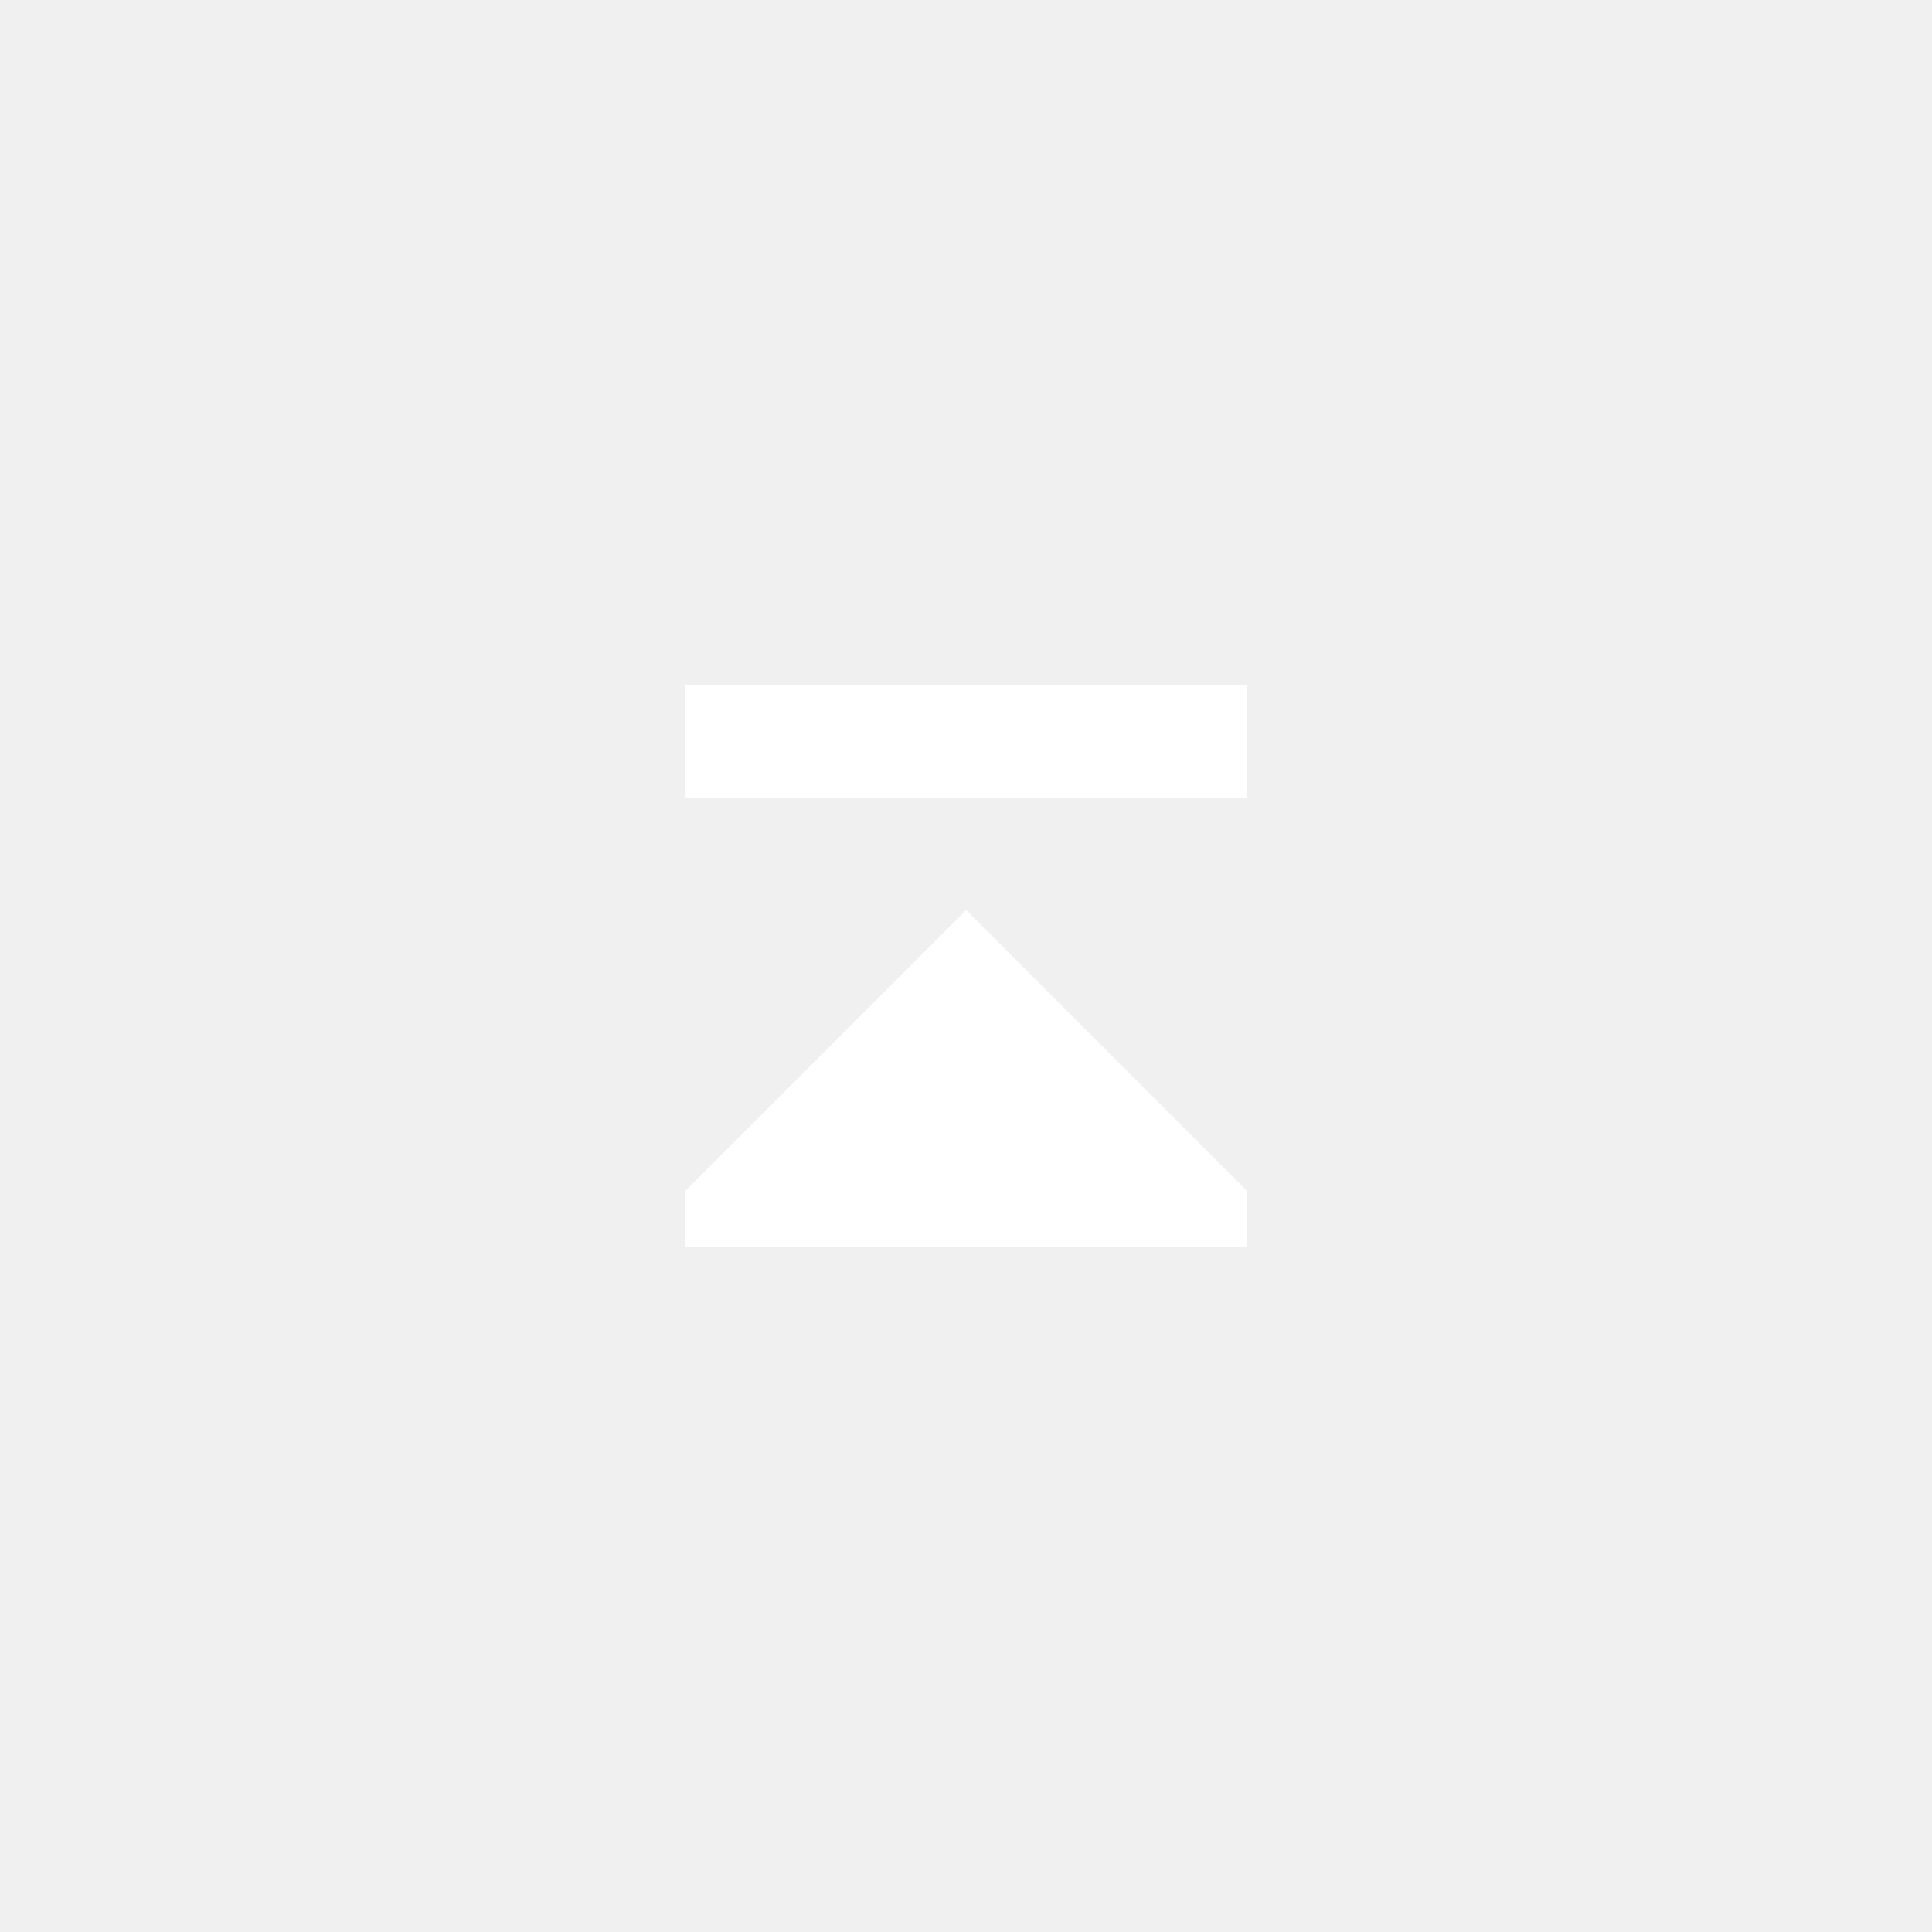
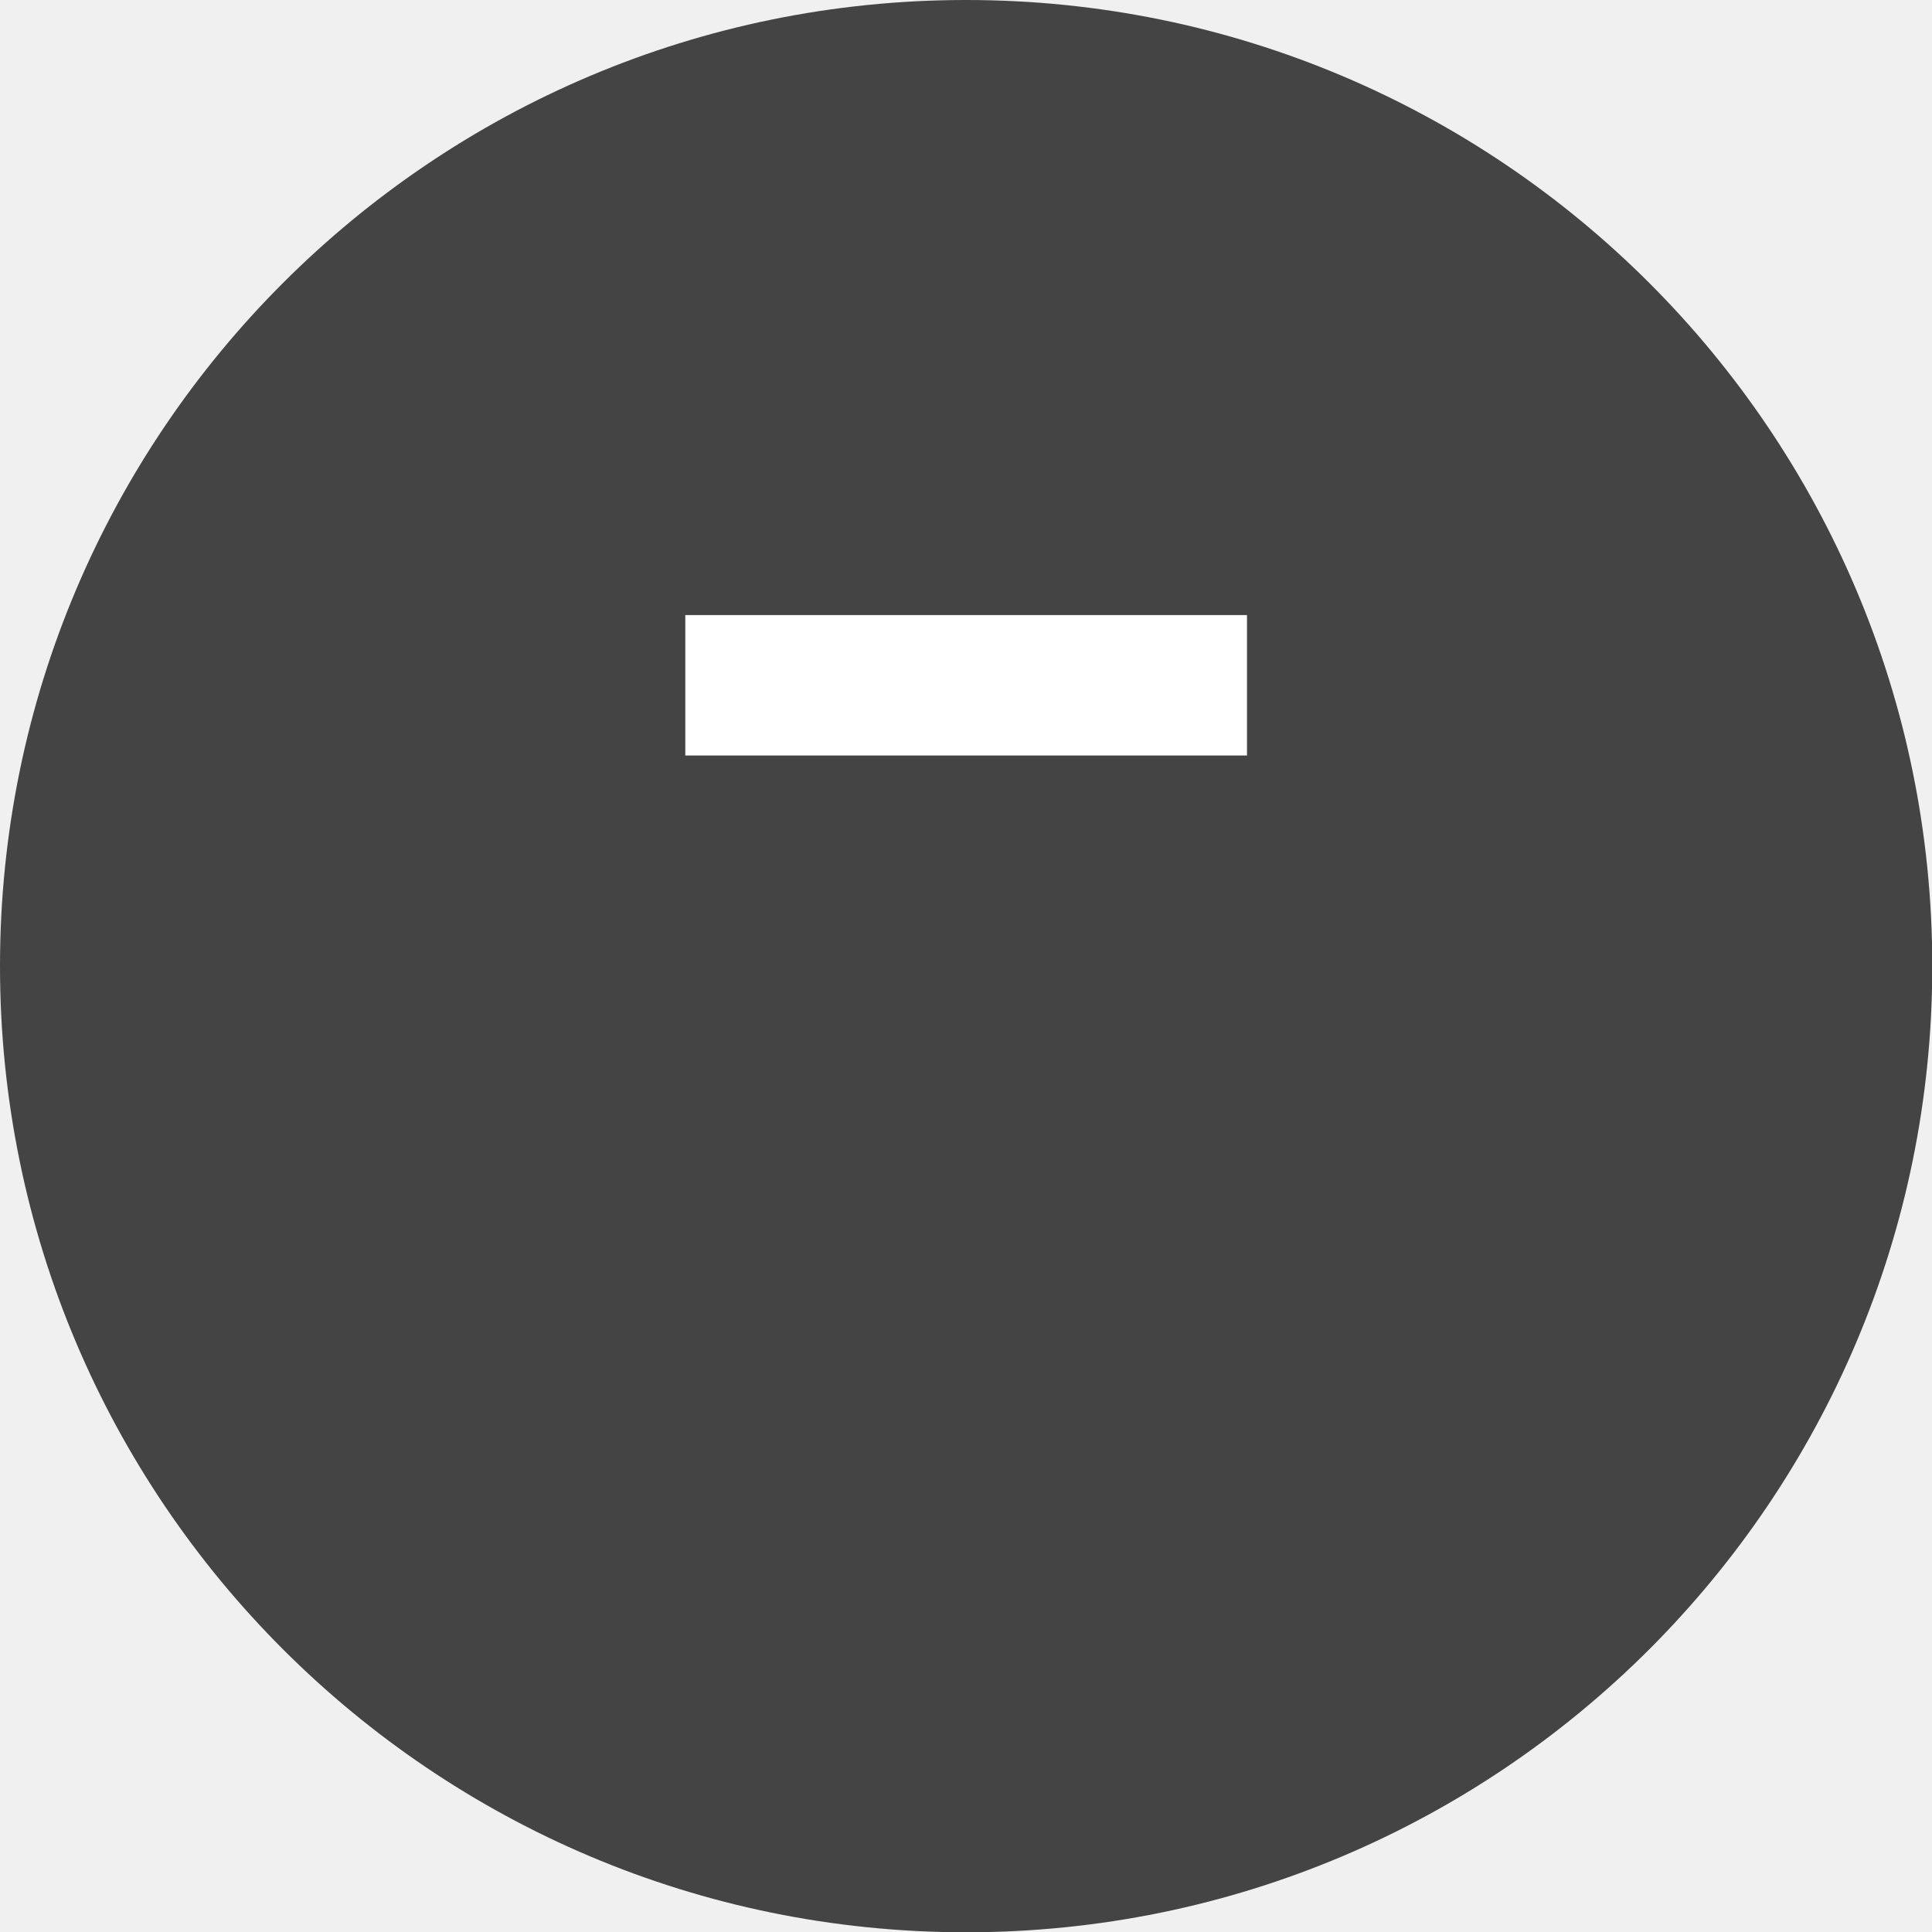
<svg xmlns="http://www.w3.org/2000/svg" width="26" height="26" viewBox="0 0 6.879 6.879" version="1.1" id="svg1">
  <defs id="defs1" />
  <g id="layer1">
-     <path style="fill:#ffffff;" d="M 2.44 4.44 L 2.44 4.24 L 3.44 3.24 L 4.44 4.24 L 4.44 4.44 L 2.44 4.44 Z M 2.44 2.84 L 2.44 2.44 L 4.44 2.44 L 4.44 2.84 L 2.44 2.84 Z" />
+     <circle style="fill:#444444;fill-opacity:1;stroke:none;stroke-width:0.529;stroke-linecap:square;stroke-dasharray:none;stroke-opacity:1" id="circle2" cx="3.44" cy="3.44" r="3.44" />
+     <path style="fill:#ffffff" d="M 2.44 2.19 L 2.44 2.69 L 4.44 2.69 L 4.44 2.19 L 2.44 2.19 Z" />
  </g>
</svg>
